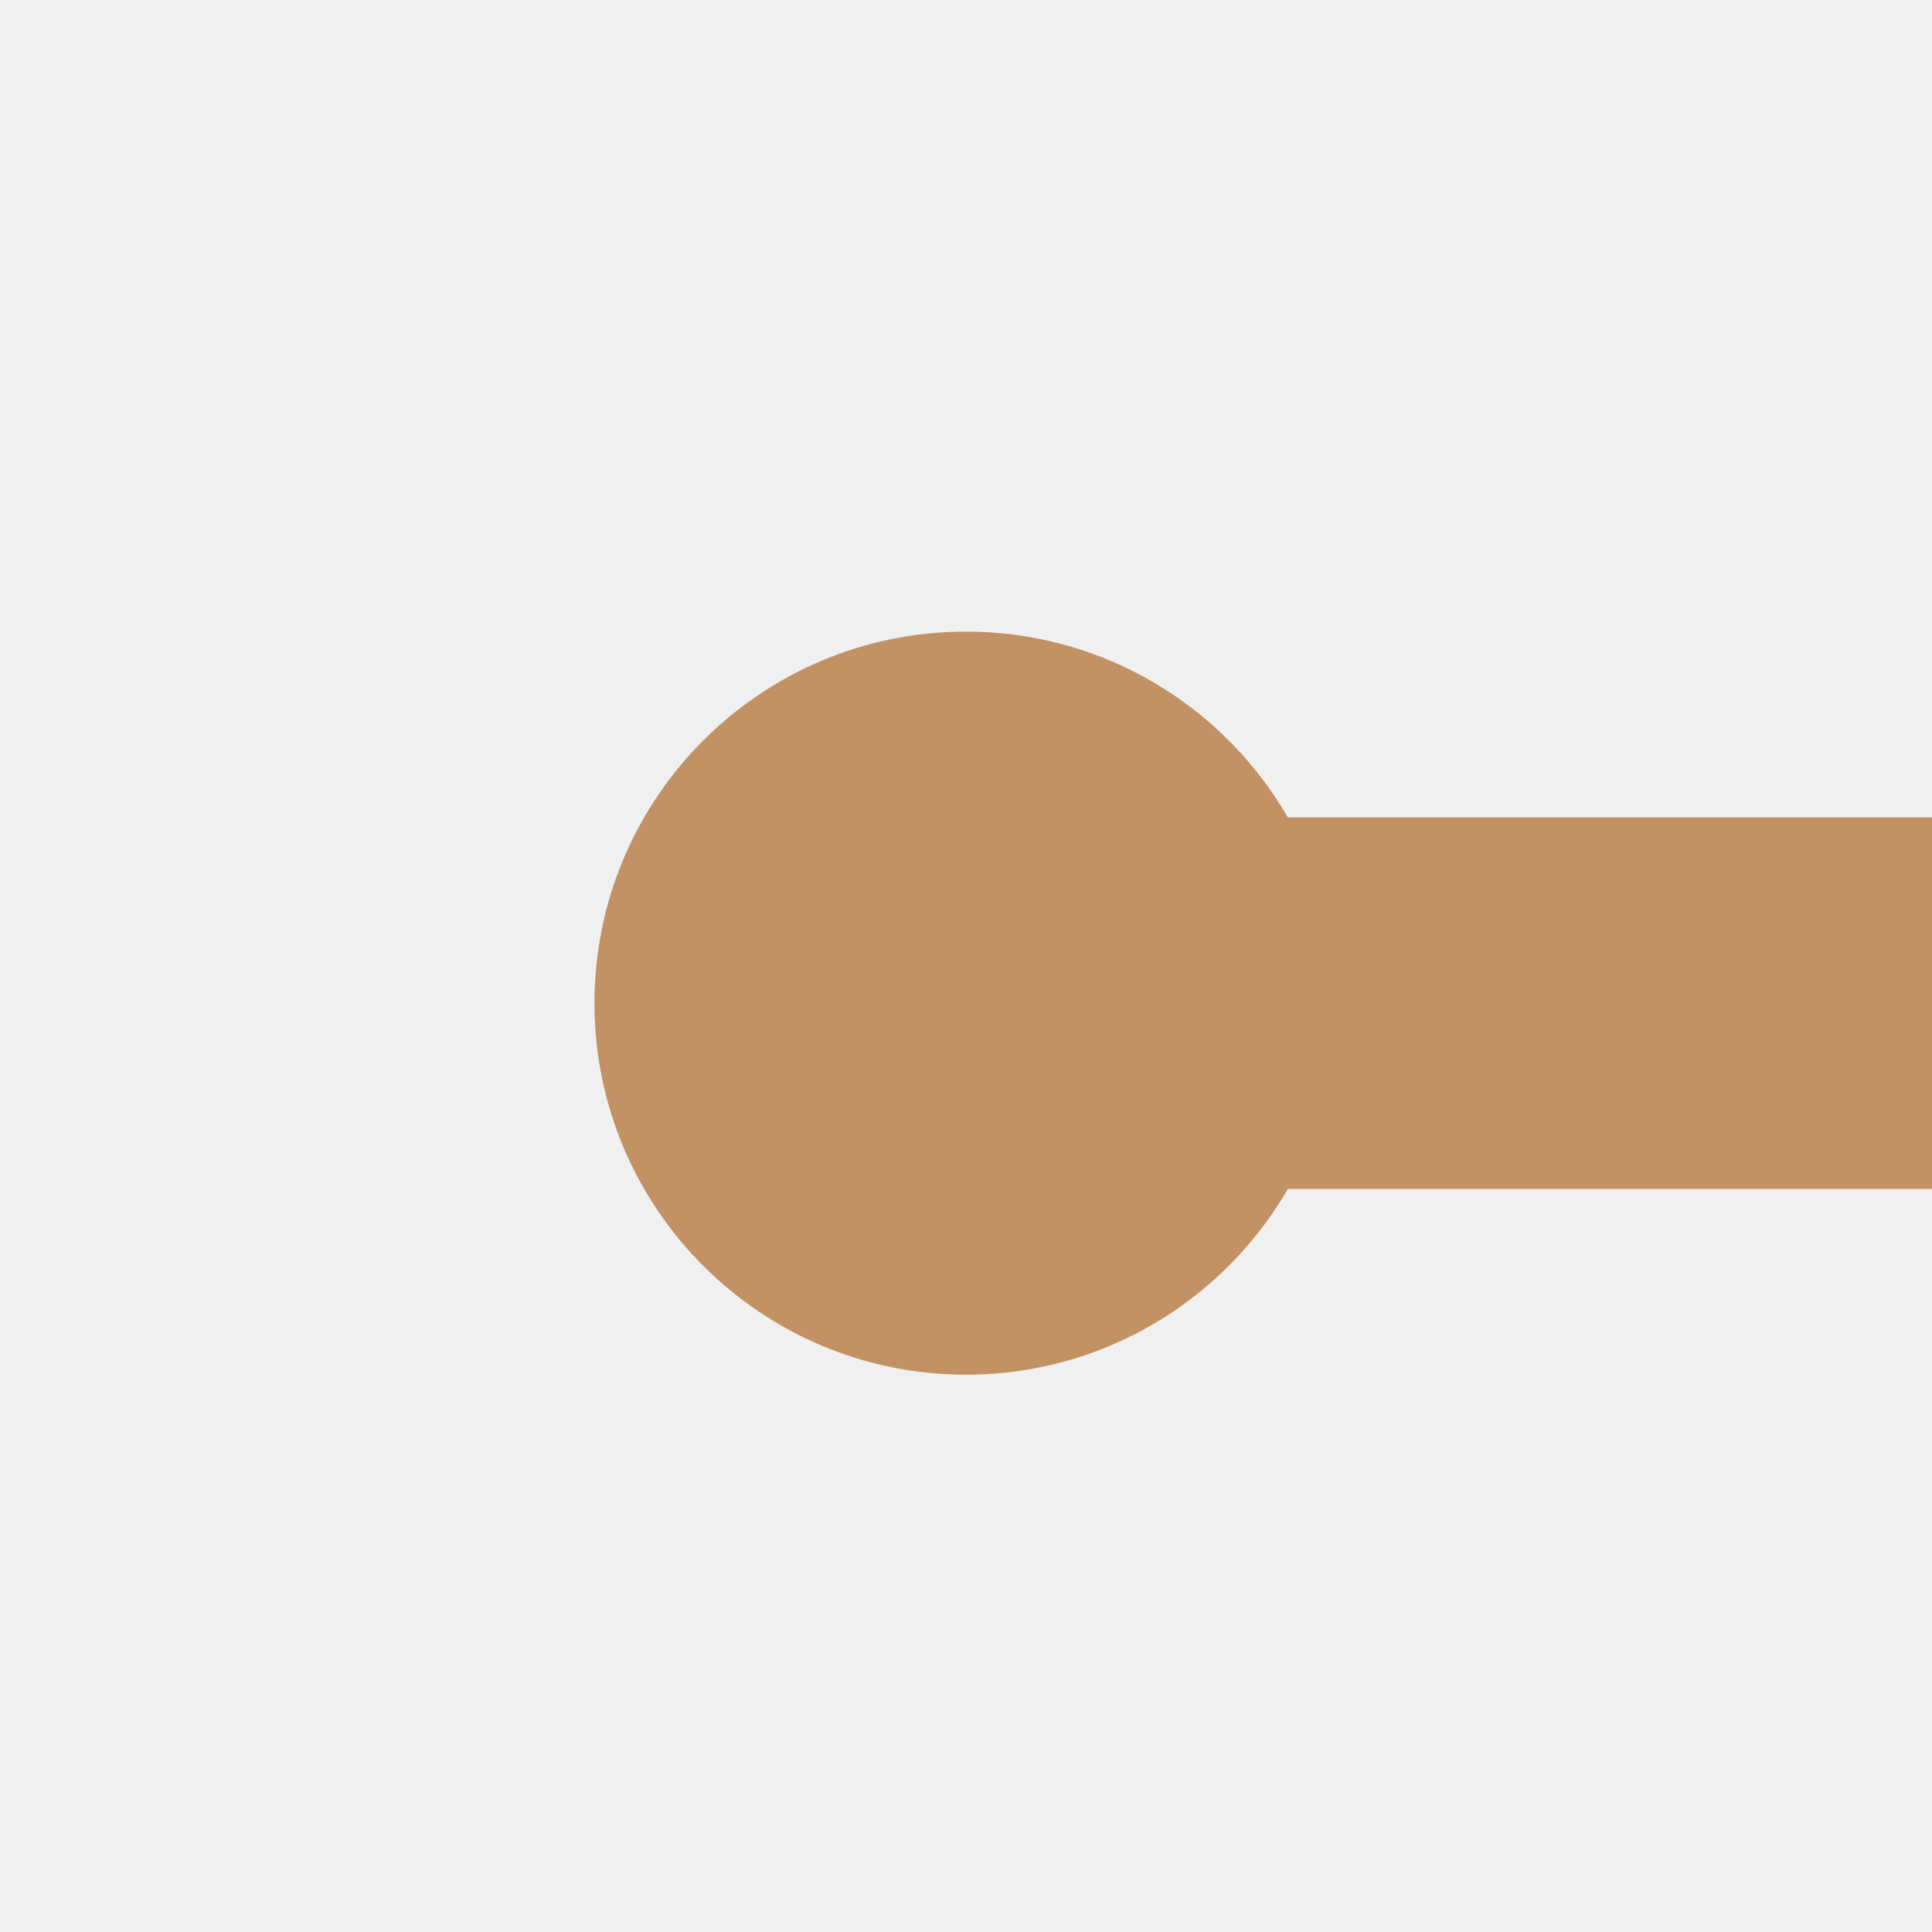
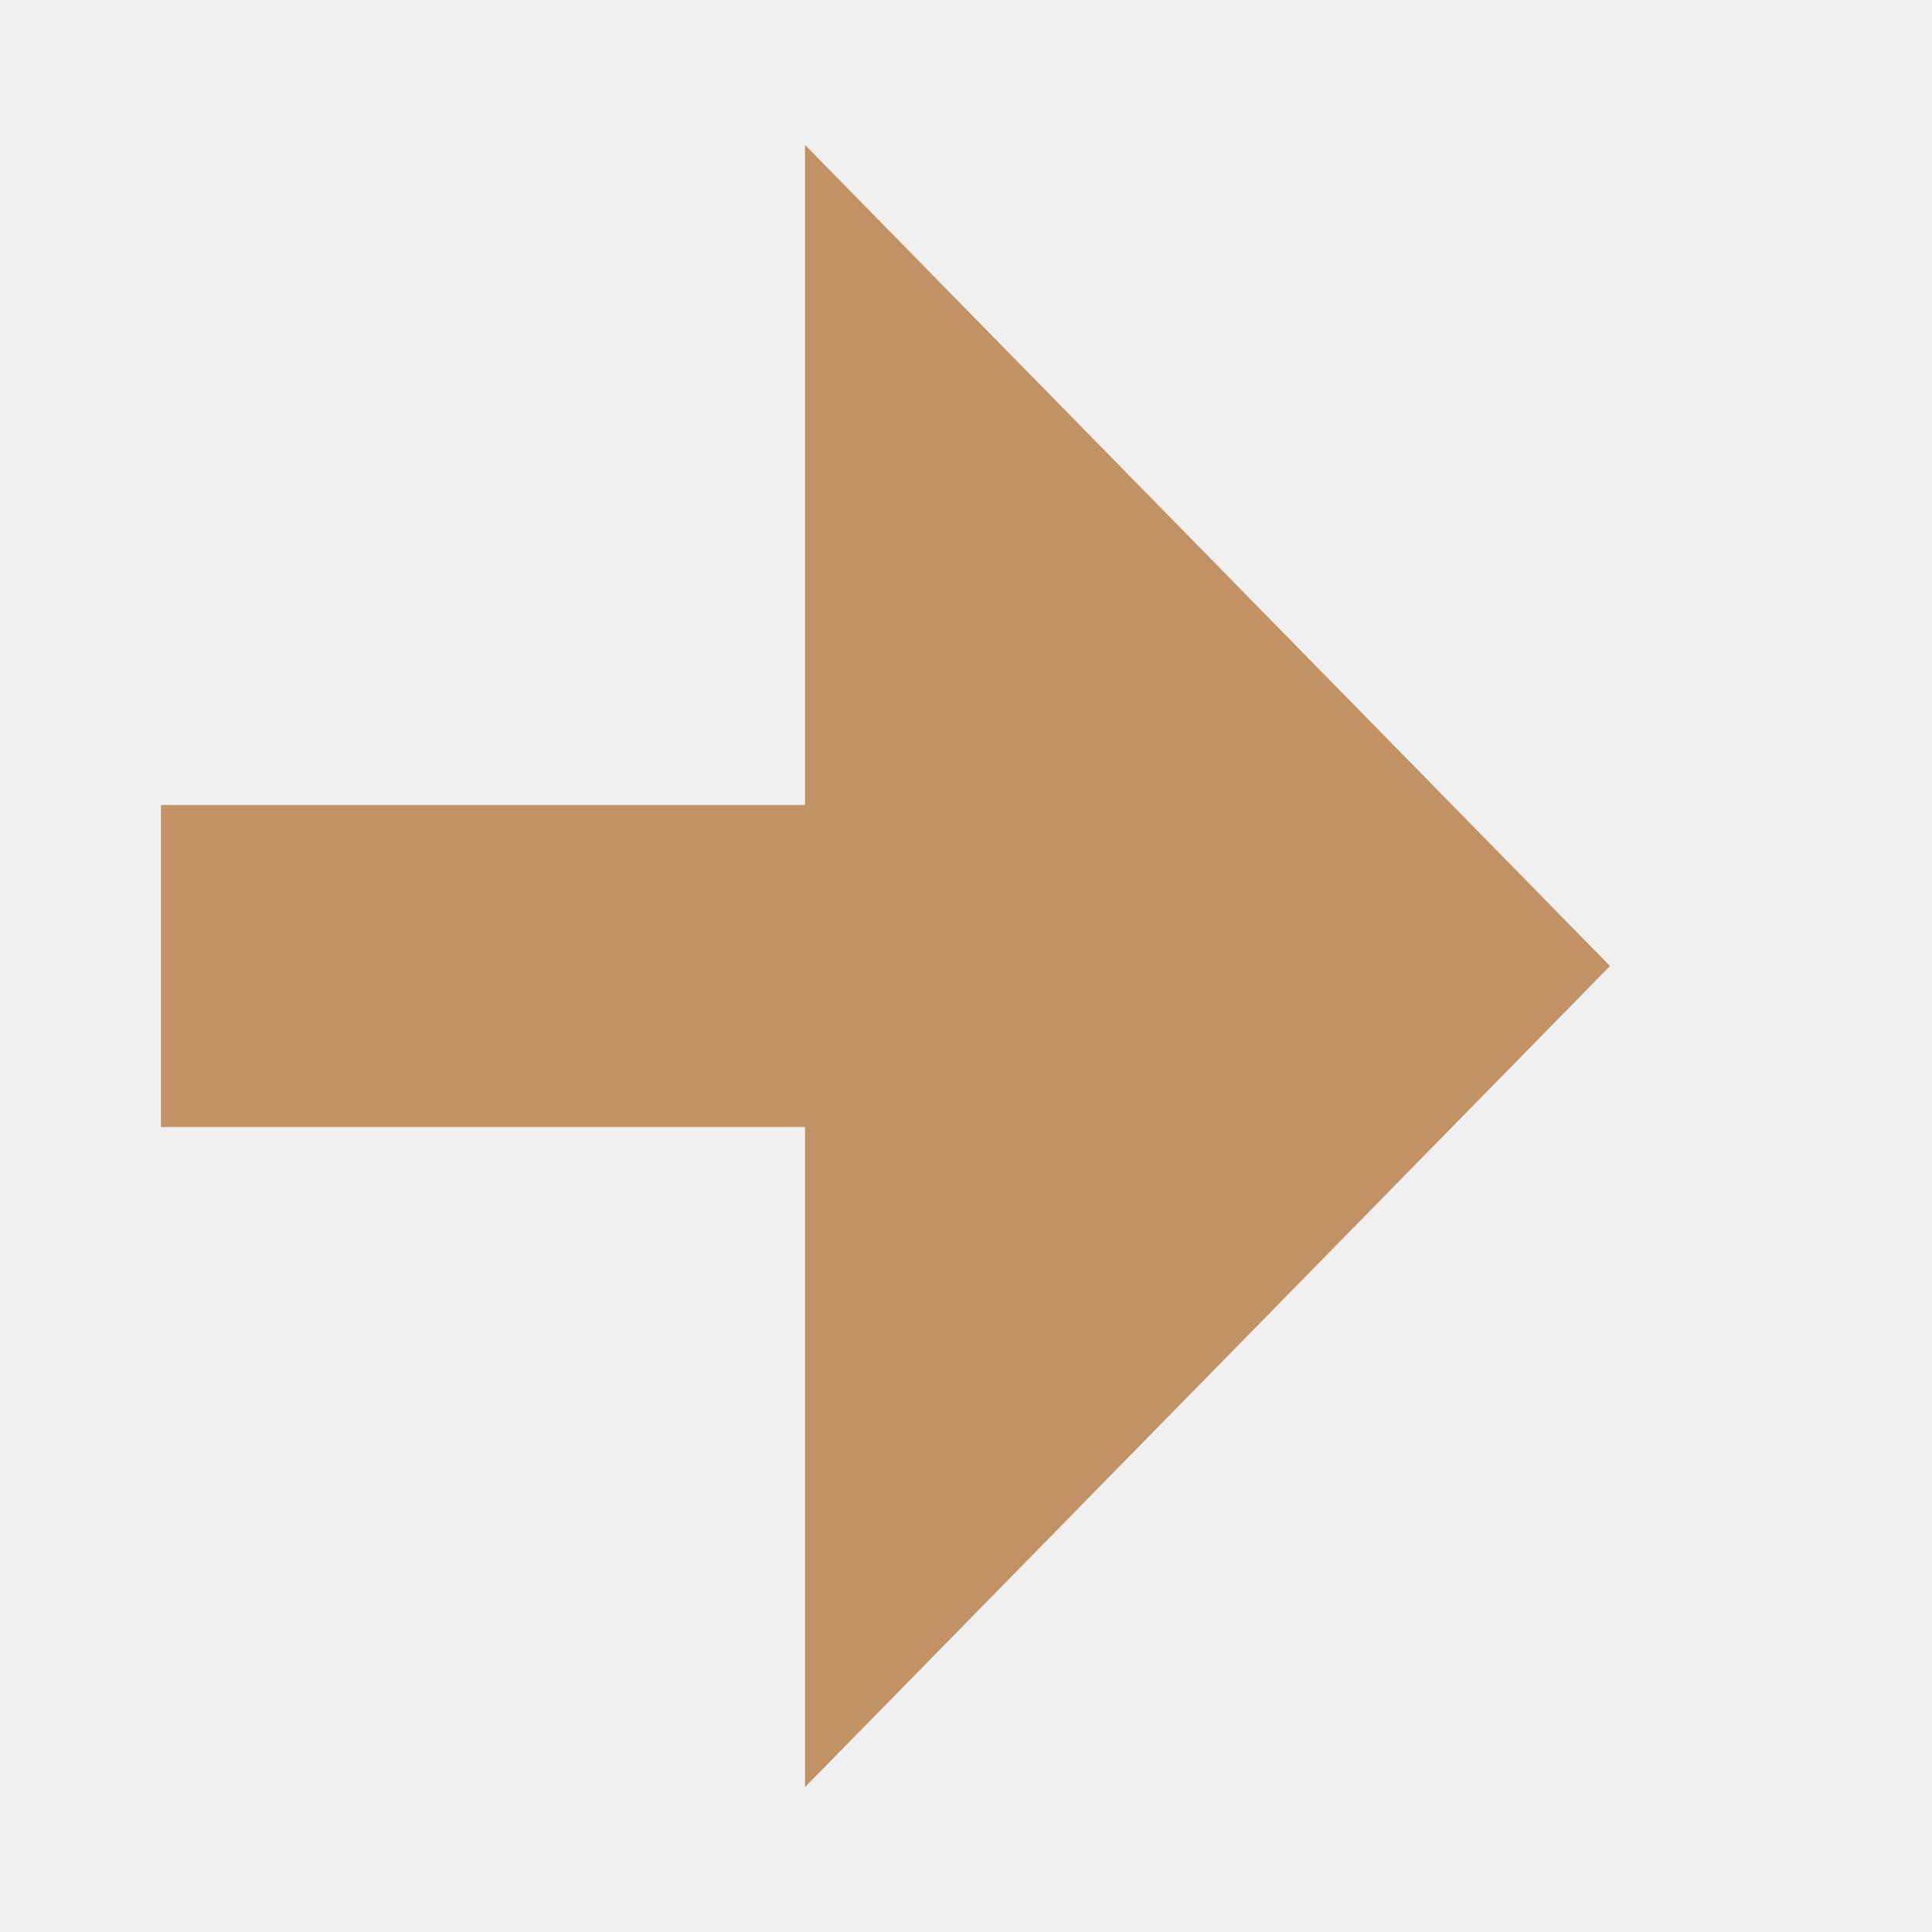
- <svg xmlns="http://www.w3.org/2000/svg" version="1.1" width="26px" height="26px" preserveAspectRatio="xMinYMid meet" viewBox="236 1270  26 24">
-   <path d="M 249 1282.5  L 610 1282.5  " stroke-width="5" stroke-dasharray="15,5" stroke="#c29265" fill="none" />
-   <path d="M 249 1277.5  A 5 5 0 0 0 244 1282.5 A 5 5 0 0 0 249 1287.5 A 5 5 0 0 0 254 1282.5 A 5 5 0 0 0 249 1277.5 Z M 607 1294  L 619 1282.5  L 607 1271  L 607 1294  Z " fill-rule="nonzero" fill="#c29265" stroke="none" />
+ <svg xmlns="http://www.w3.org/2000/svg" version="1.1" width="24px" height="24px" preserveAspectRatio="xMinYMid meet" viewBox="519 276  24 22">
+   <defs>
+     <mask fill="white" id="clip620">
+       <path d="M 471 276  L 521 276  L 521 299  L 471 299  Z M 452 275  L 551 275  L 551 299  L 452 299  Z " fill-rule="evenodd" />
+     </mask>
+   </defs>
+   <path d="M 471 287  L 452 287  M 521 287  L 531 287  " stroke-width="4" stroke-dasharray="12,4" stroke="#c29265" fill="none" />
+   <path d="M 529 297.2  L 539 287  L 529 276.8  L 529 297.2  Z " fill-rule="nonzero" fill="#c29265" stroke="none" mask="url(#clip620)" />
</svg>
